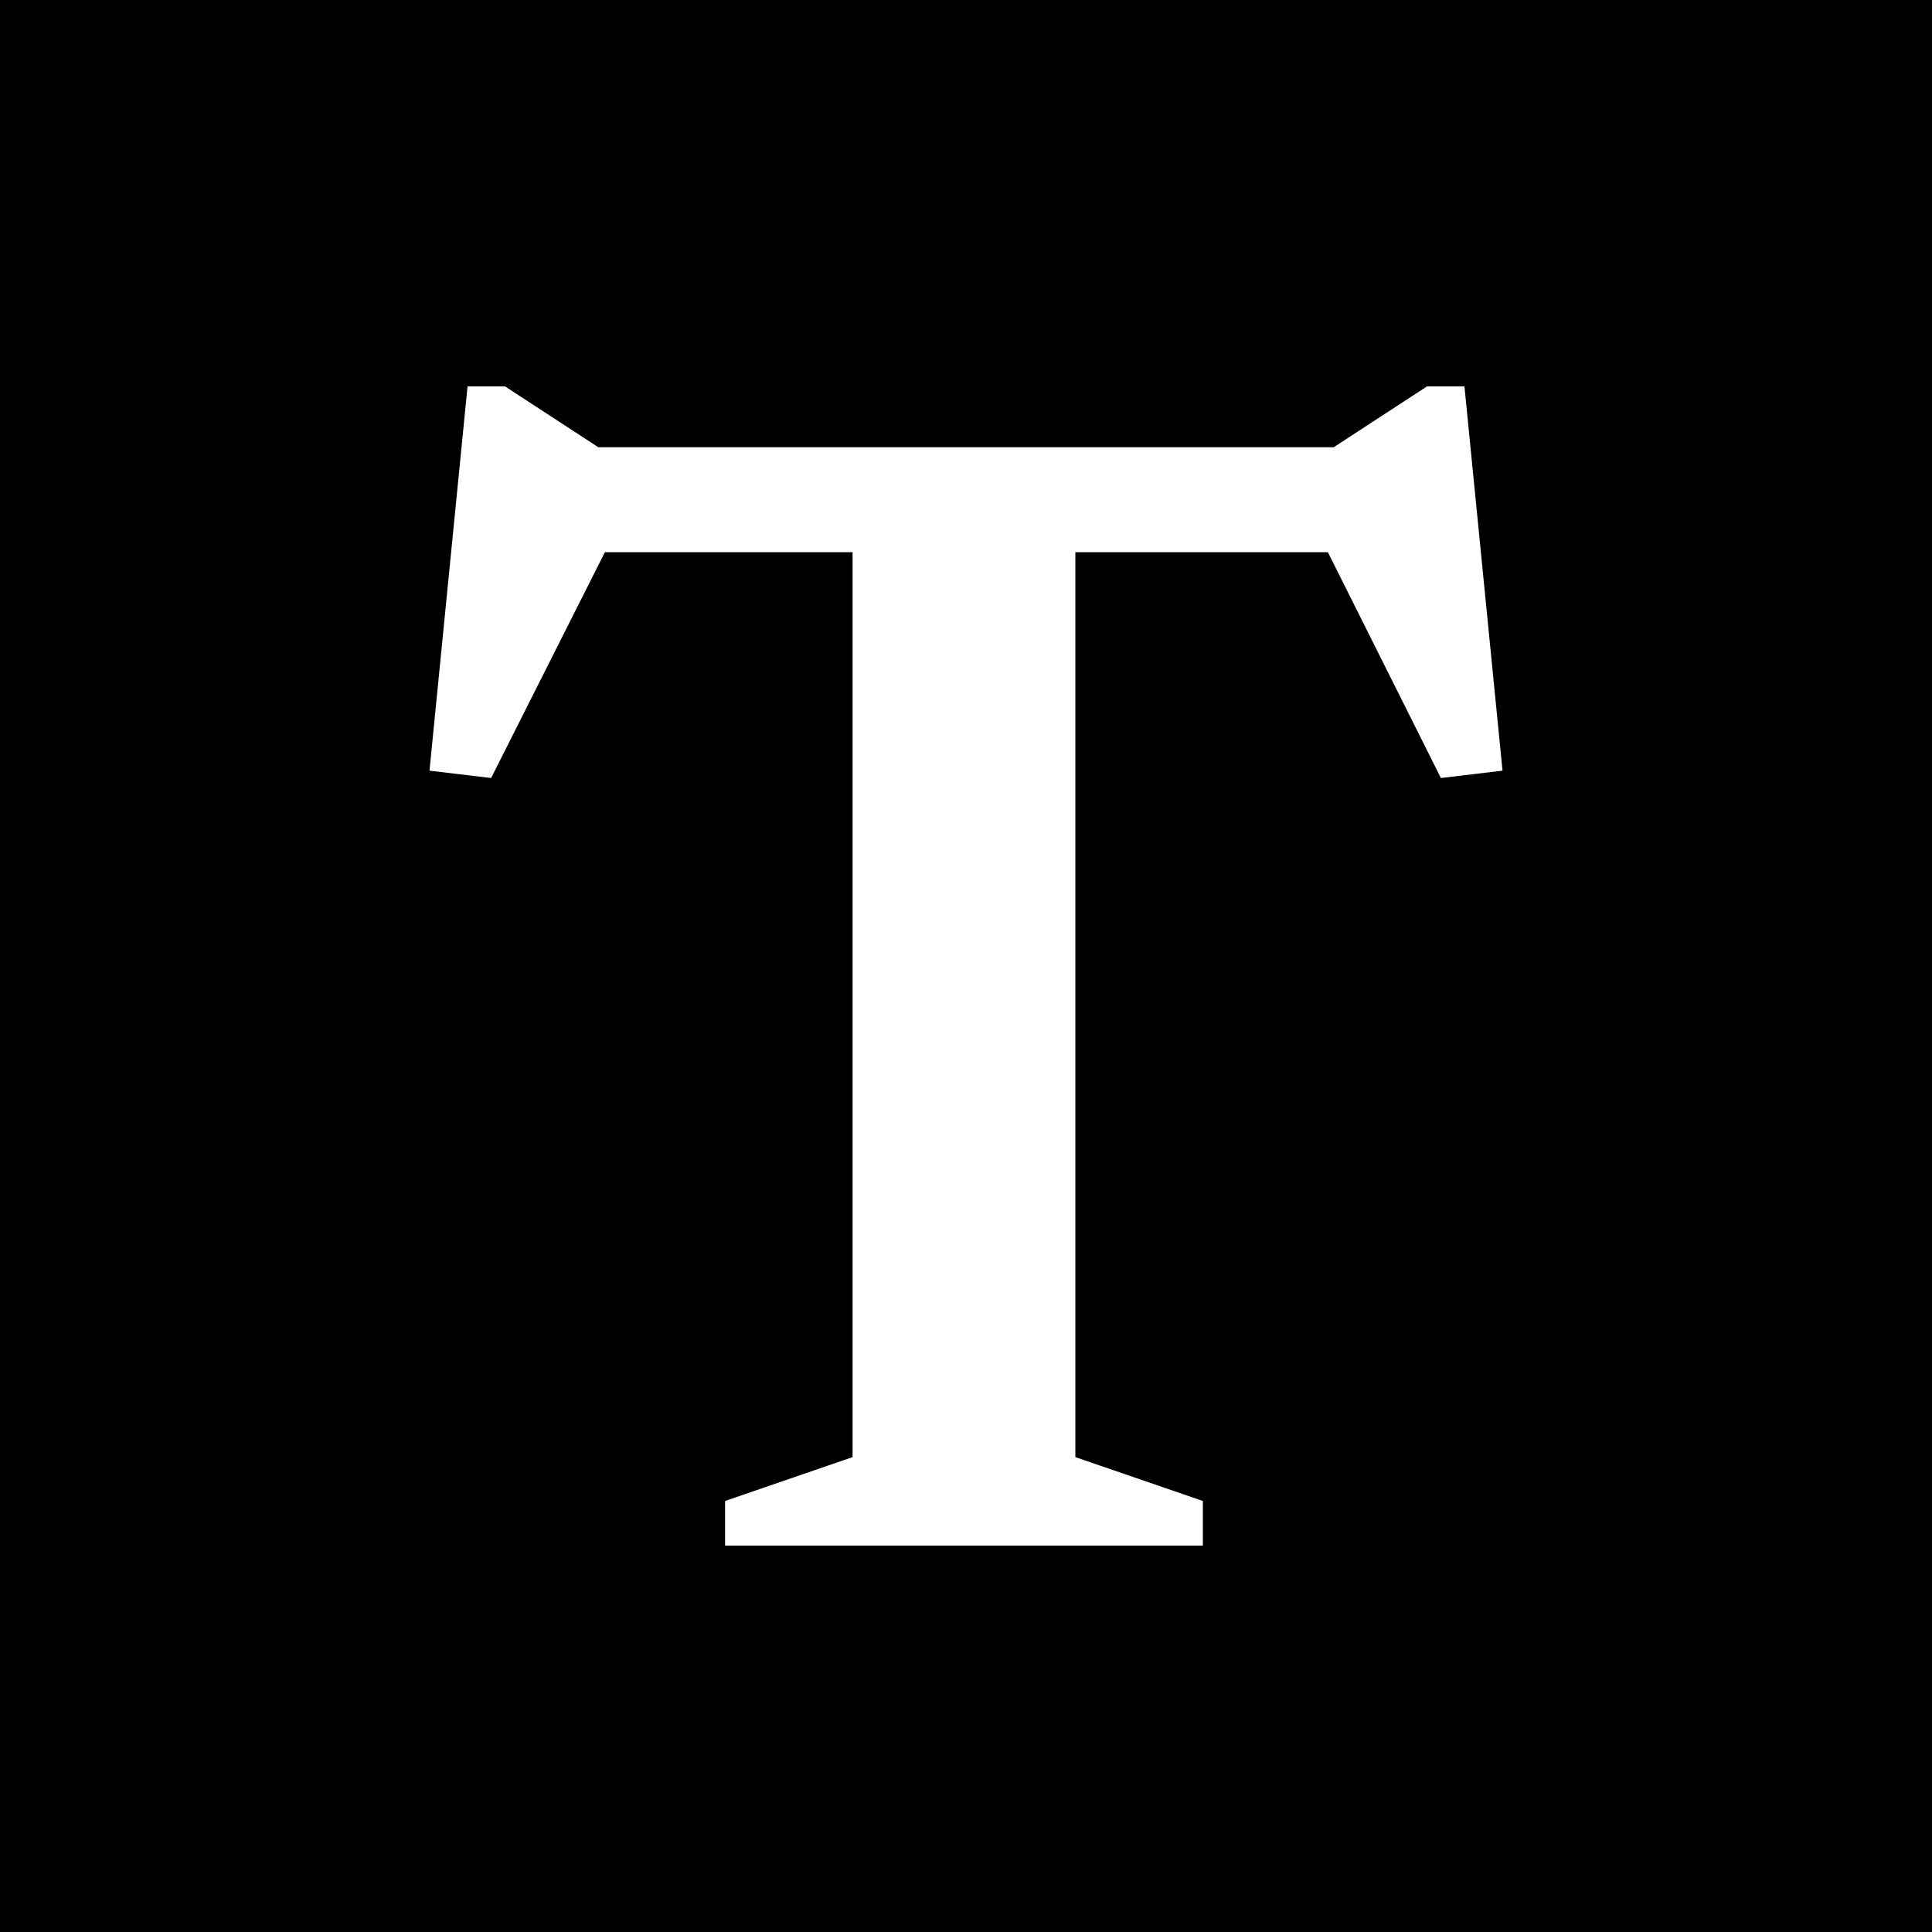
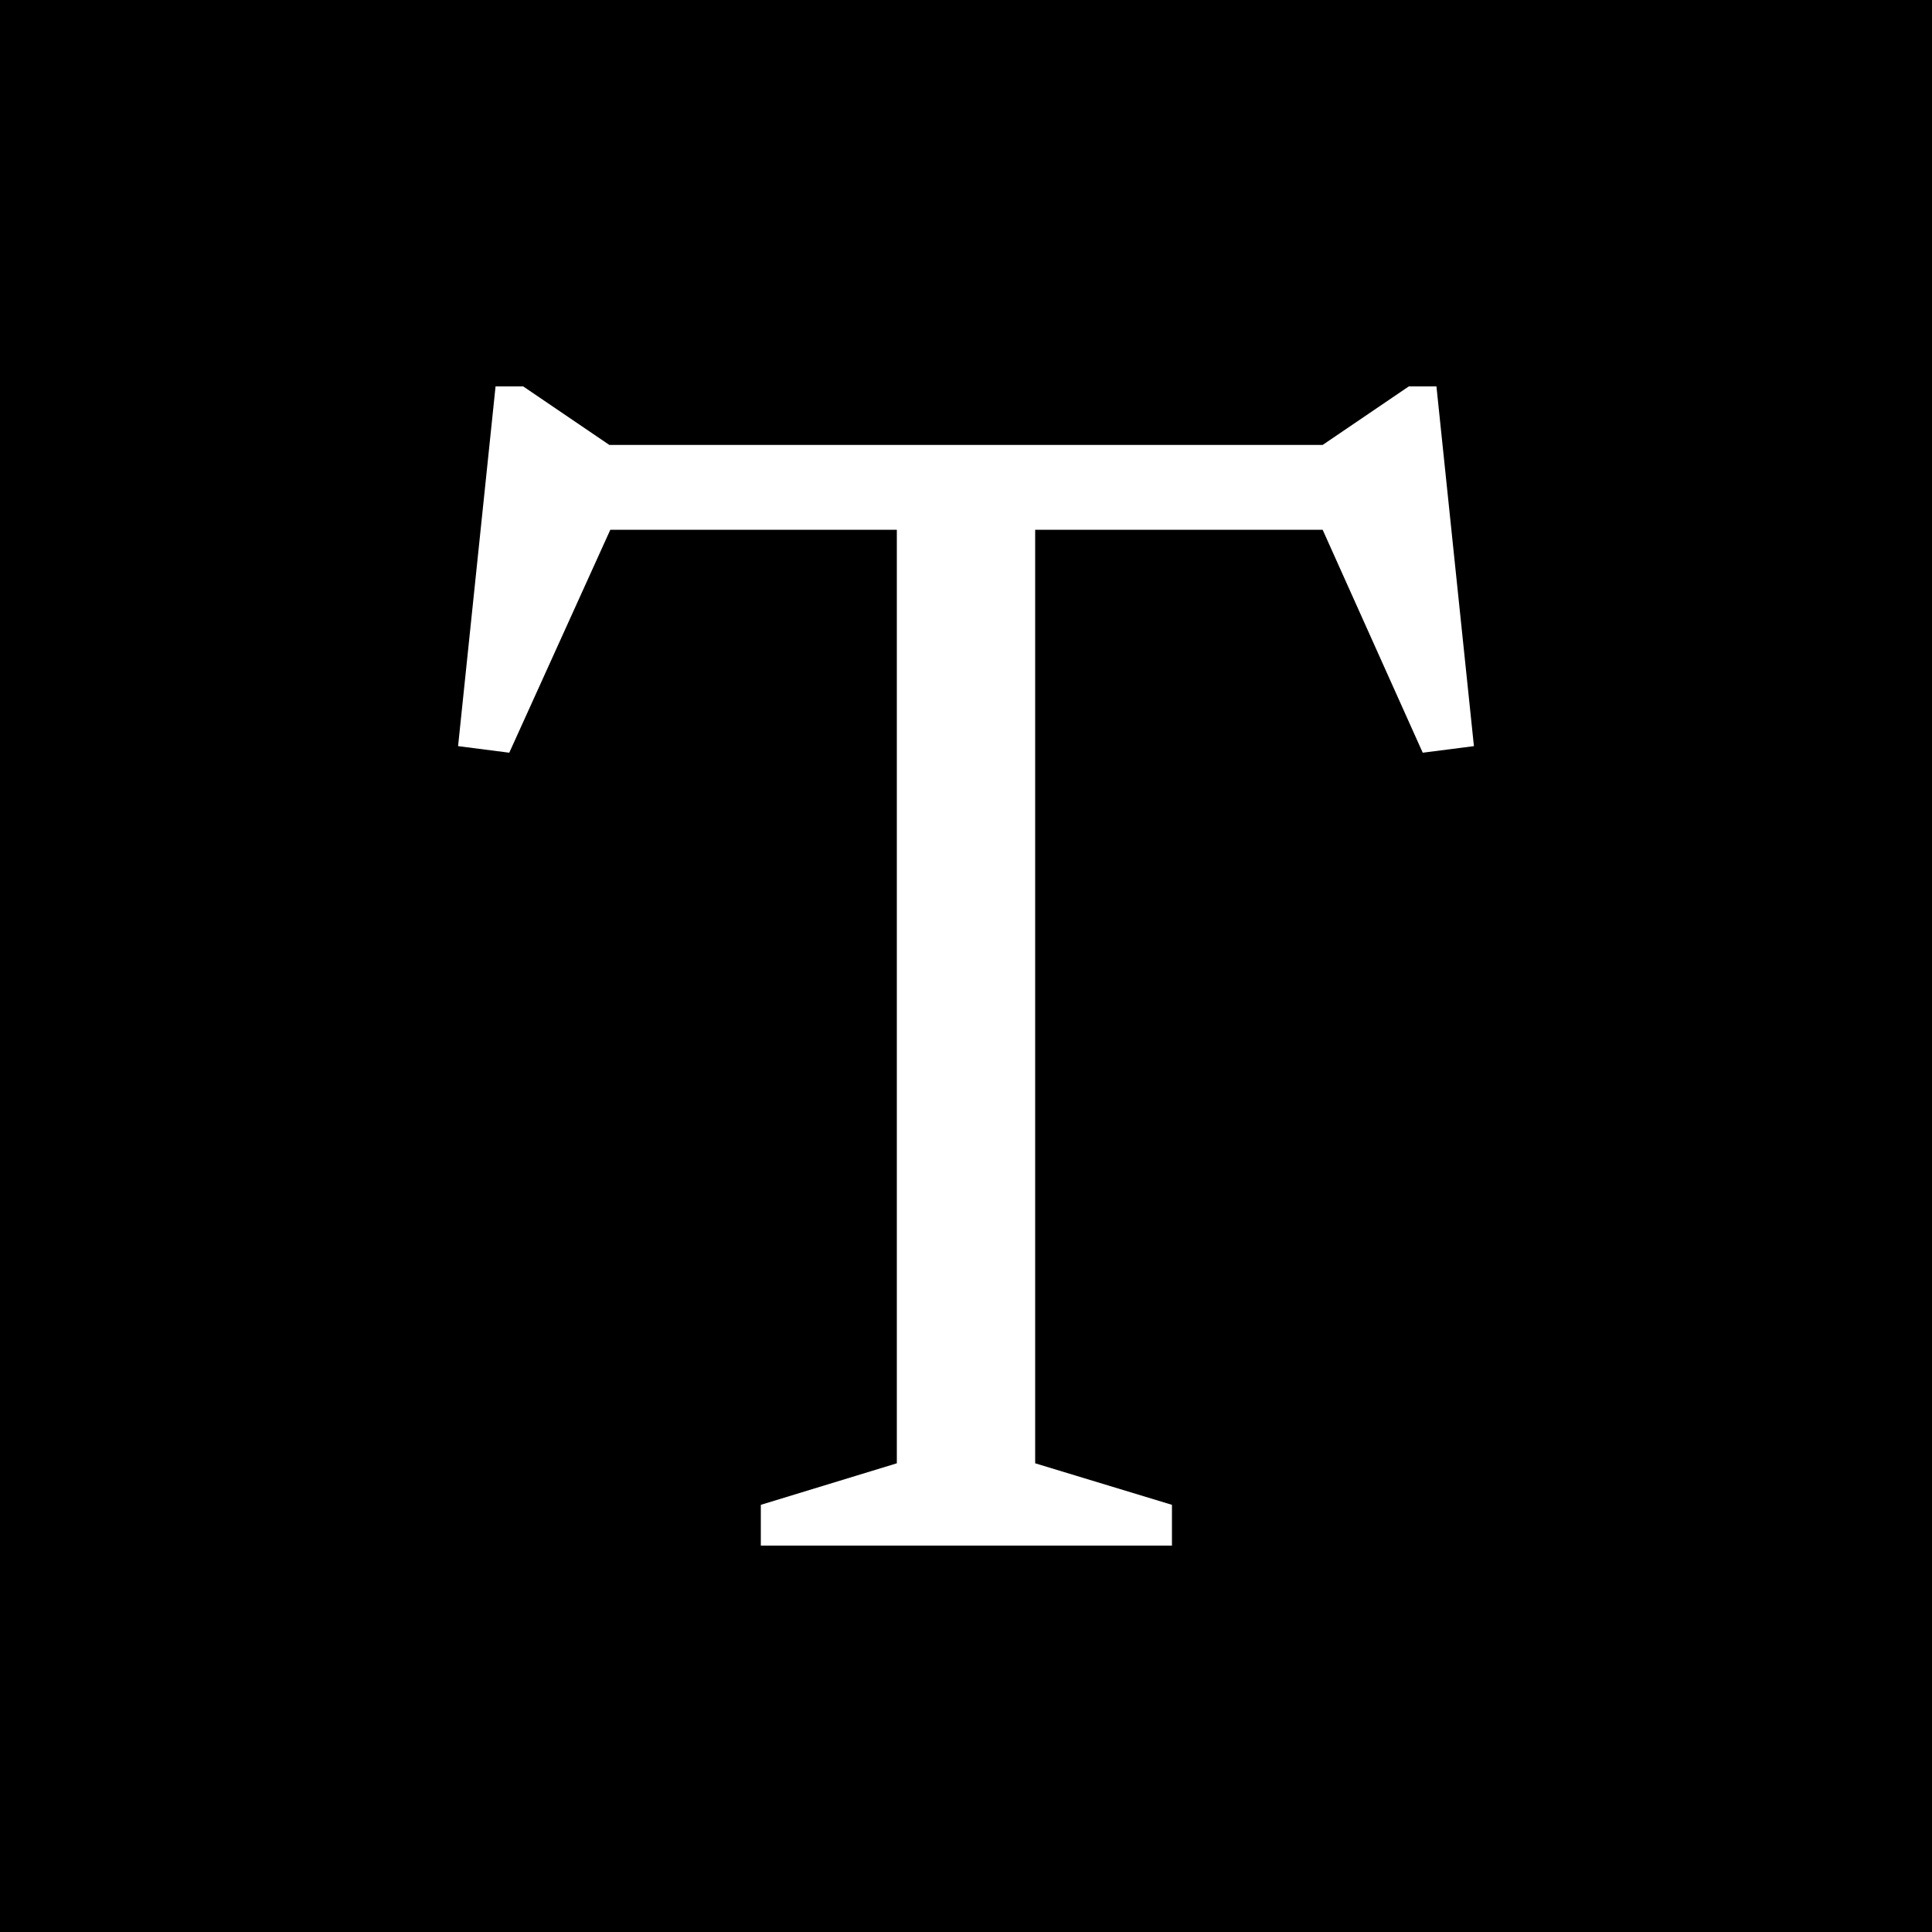
<svg xmlns="http://www.w3.org/2000/svg" viewBox="0 0 100 100">
  <rect width="100" height="100" fill="#000" />
-   <path fill="#fff" d="M55.66 28.58V75.42L62.26 77.69V80H37.53V77.69L44.13 75.42V28.58H31.31L25.42 40.27L22.23 39.89L24.2 20H26.14L30.97 23.15H69.03L73.86 20H75.8L77.77 39.89L74.58 40.27L68.73 28.58Z" />
+   <path fill="#fff" d="M53.58 27.42V75.74L60.66 77.89V80H39.38V77.89L46.42 75.74V27.42H31.59L26.36 38.96L23.71 38.62L25.65 20H27.08L31.54 23.03H68.46L72.92 20H74.35L76.29 38.62L73.64 38.96L68.46 27.42Z" />
</svg>
